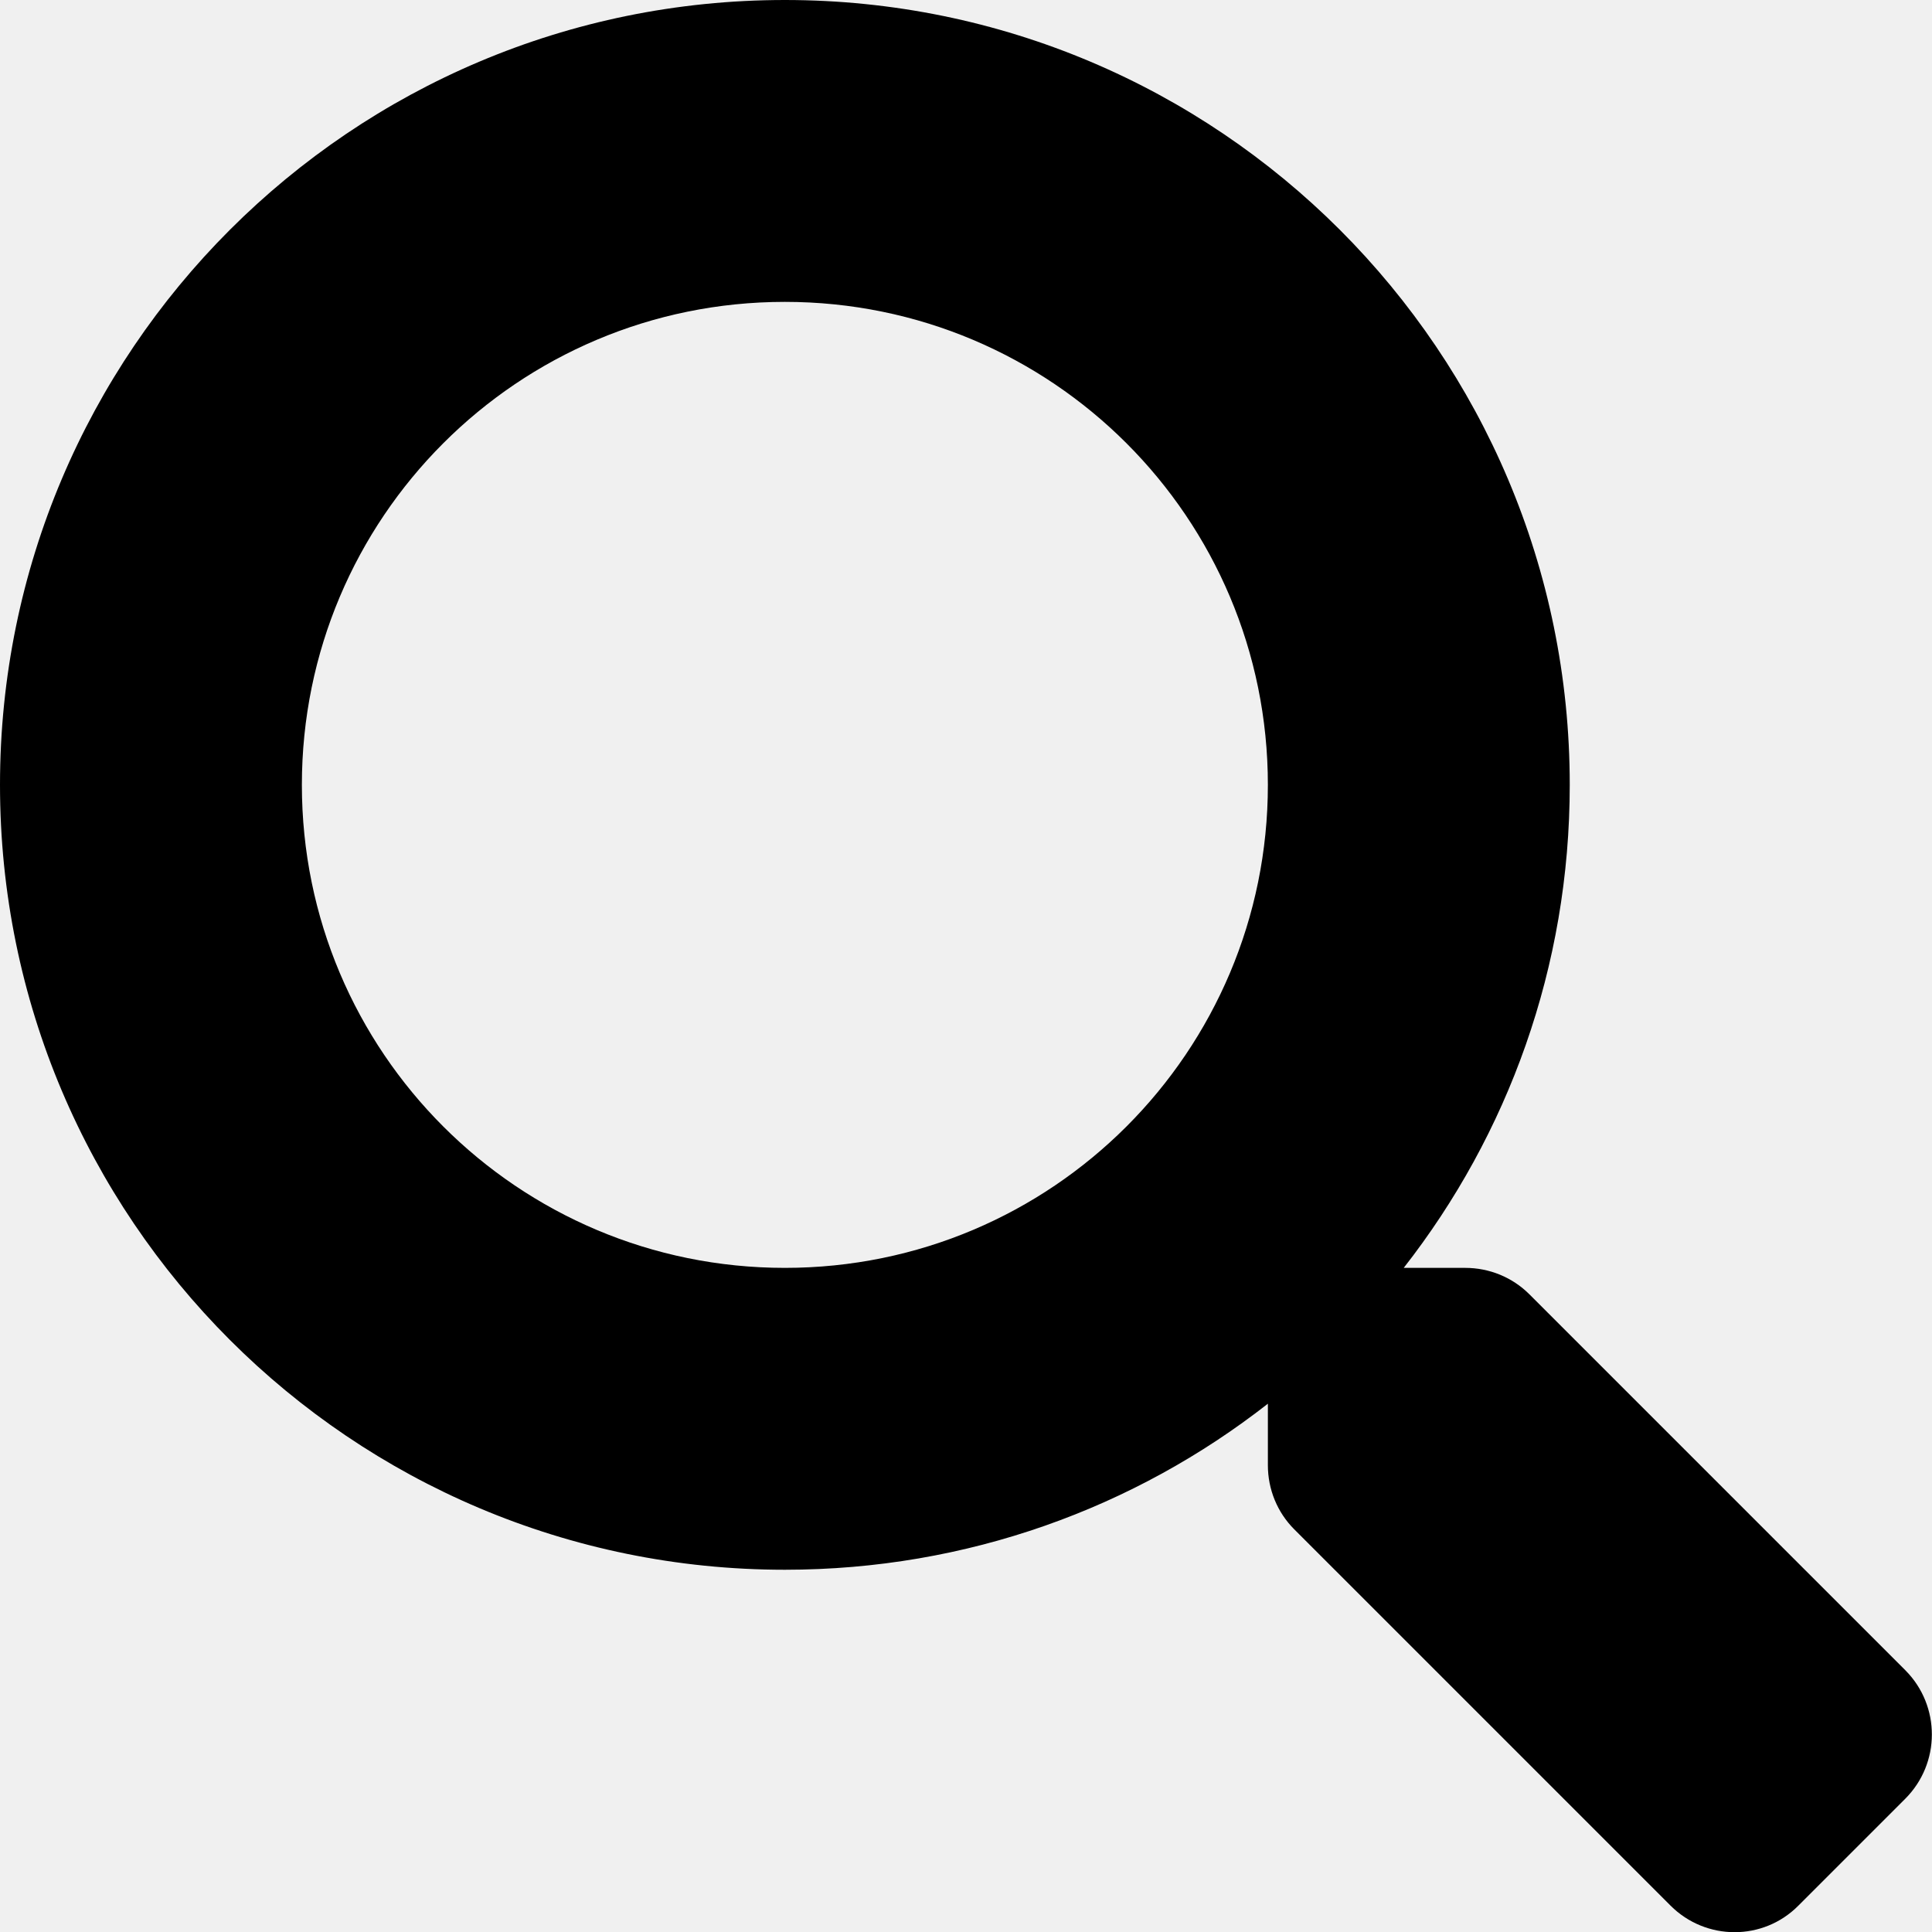
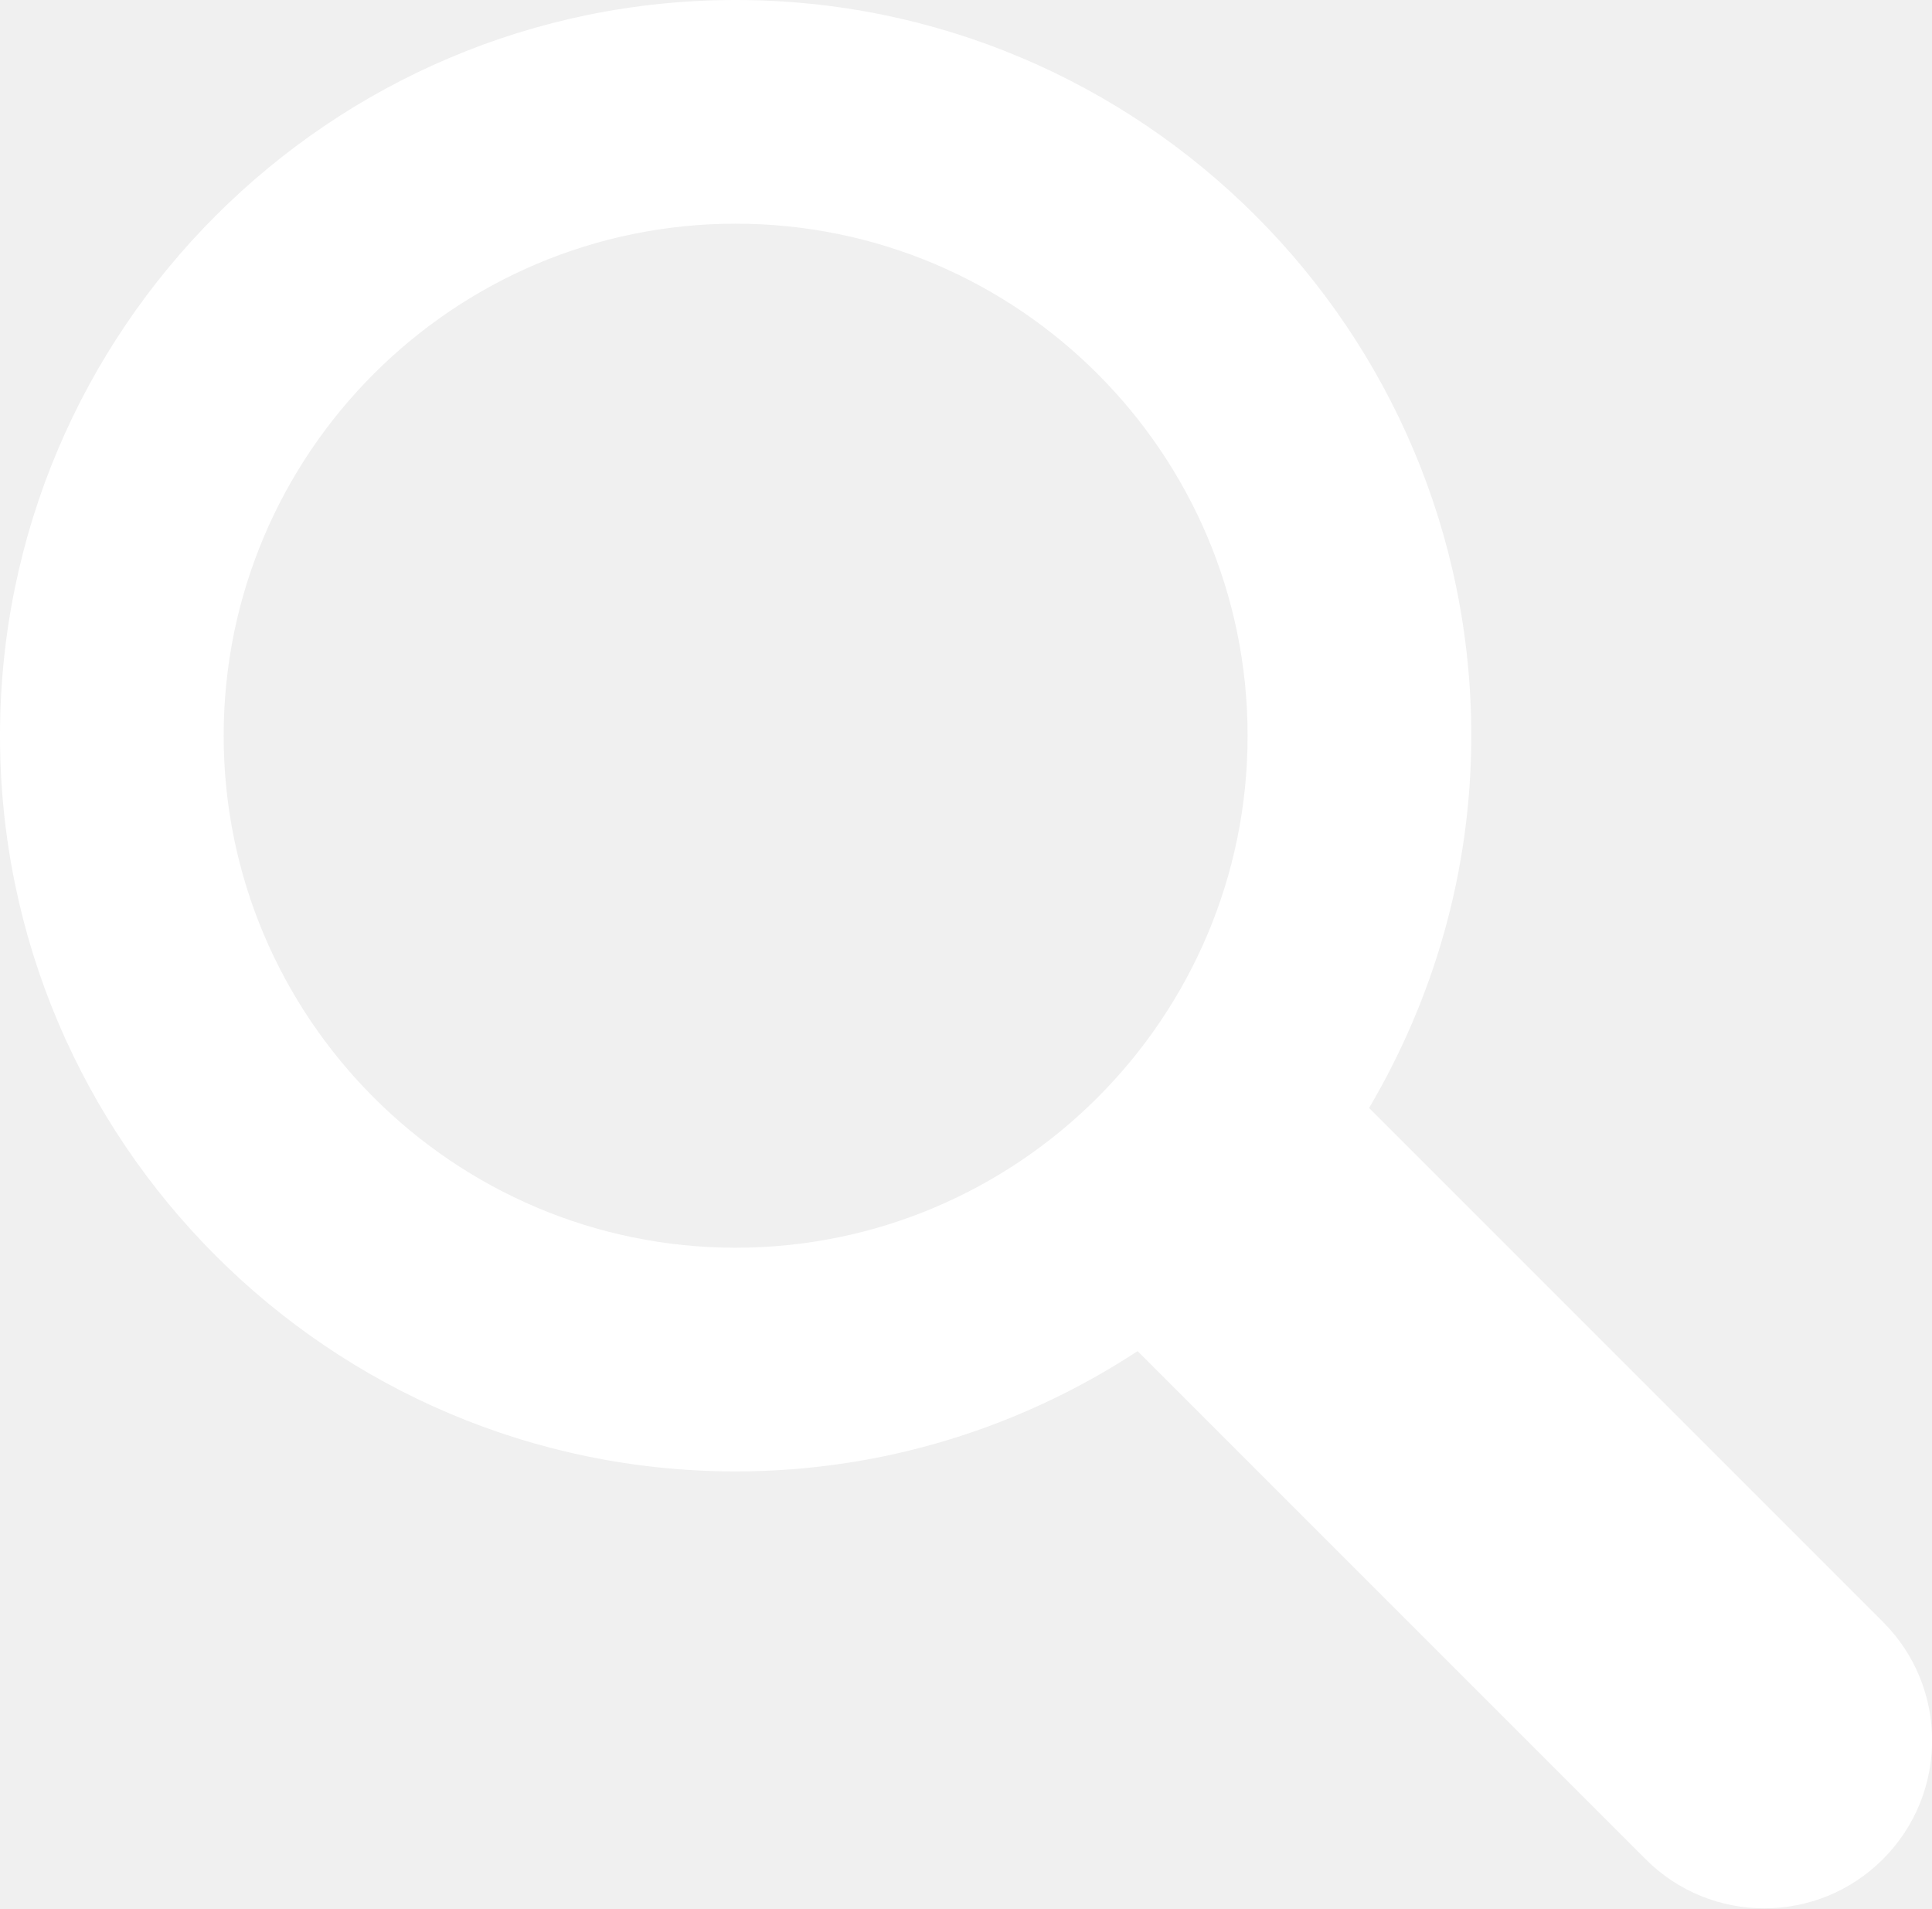
- <svg xmlns="http://www.w3.org/2000/svg" aria-hidden="true" focusable="false" data-prefix="fas" data-icon="search" class="svg-inline--fa fa-search fa-w-16" role="img" viewBox="0 0 512 512">
-   <path fill="currentColor" d="M505 442.7L405.3 343c-4.5-4.5-10.6-7-17-7H372c27.6-35.3 44-79.7 44-128C416 93.1 322.9 0 208 0S0 93.1 0 208s93.1 208 208 208c48.3 0 92.7-16.4 128-44v16.3c0 6.4 2.5 12.5 7 17l99.7 99.7c9.4 9.4 24.6 9.4 33.9 0l28.3-28.3c9.4-9.4 9.4-24.6.1-34zM208 336c-70.7 0-128-57.2-128-128 0-70.7 57.2-128 128-128 70.7 0 128 57.2 128 128 0 70.7-57.2 128-128 128z" />
+ <svg xmlns="http://www.w3.org/2000/svg" version="1.1" id="Layer_1" x="0px" y="0px" viewBox="0 0 131.21 129.59" style="enable-background:new 0 0 131.21 129.59;" xml:space="preserve">
+   <style type="text/css">
+ 	.st0{fill:#FFFFFF;}
+ </style>
+   <path class="st0" d="M127.88,110.14L92.98,75.24c4.38-7.43,6.94-16.05,6.94-25.28C99.93,22.41,77.51,0,49.96,0  C22.41,0,0,22.41,0,49.96c0,27.55,22.41,49.96,49.96,49.96c10.07,0,19.44-3.02,27.3-8.17l34.5,34.5c2.22,2.23,5.14,3.34,8.06,3.34  c2.92,0,5.83-1.11,8.06-3.34C132.33,121.8,132.33,114.58,127.88,110.14z M15.19,49.96c0-19.17,15.6-34.77,34.77-34.77  c19.17,0,34.77,15.59,34.77,34.77s-15.6,34.77-34.77,34.77C30.79,84.73,15.19,69.13,15.19,49.96z" />
</svg>
